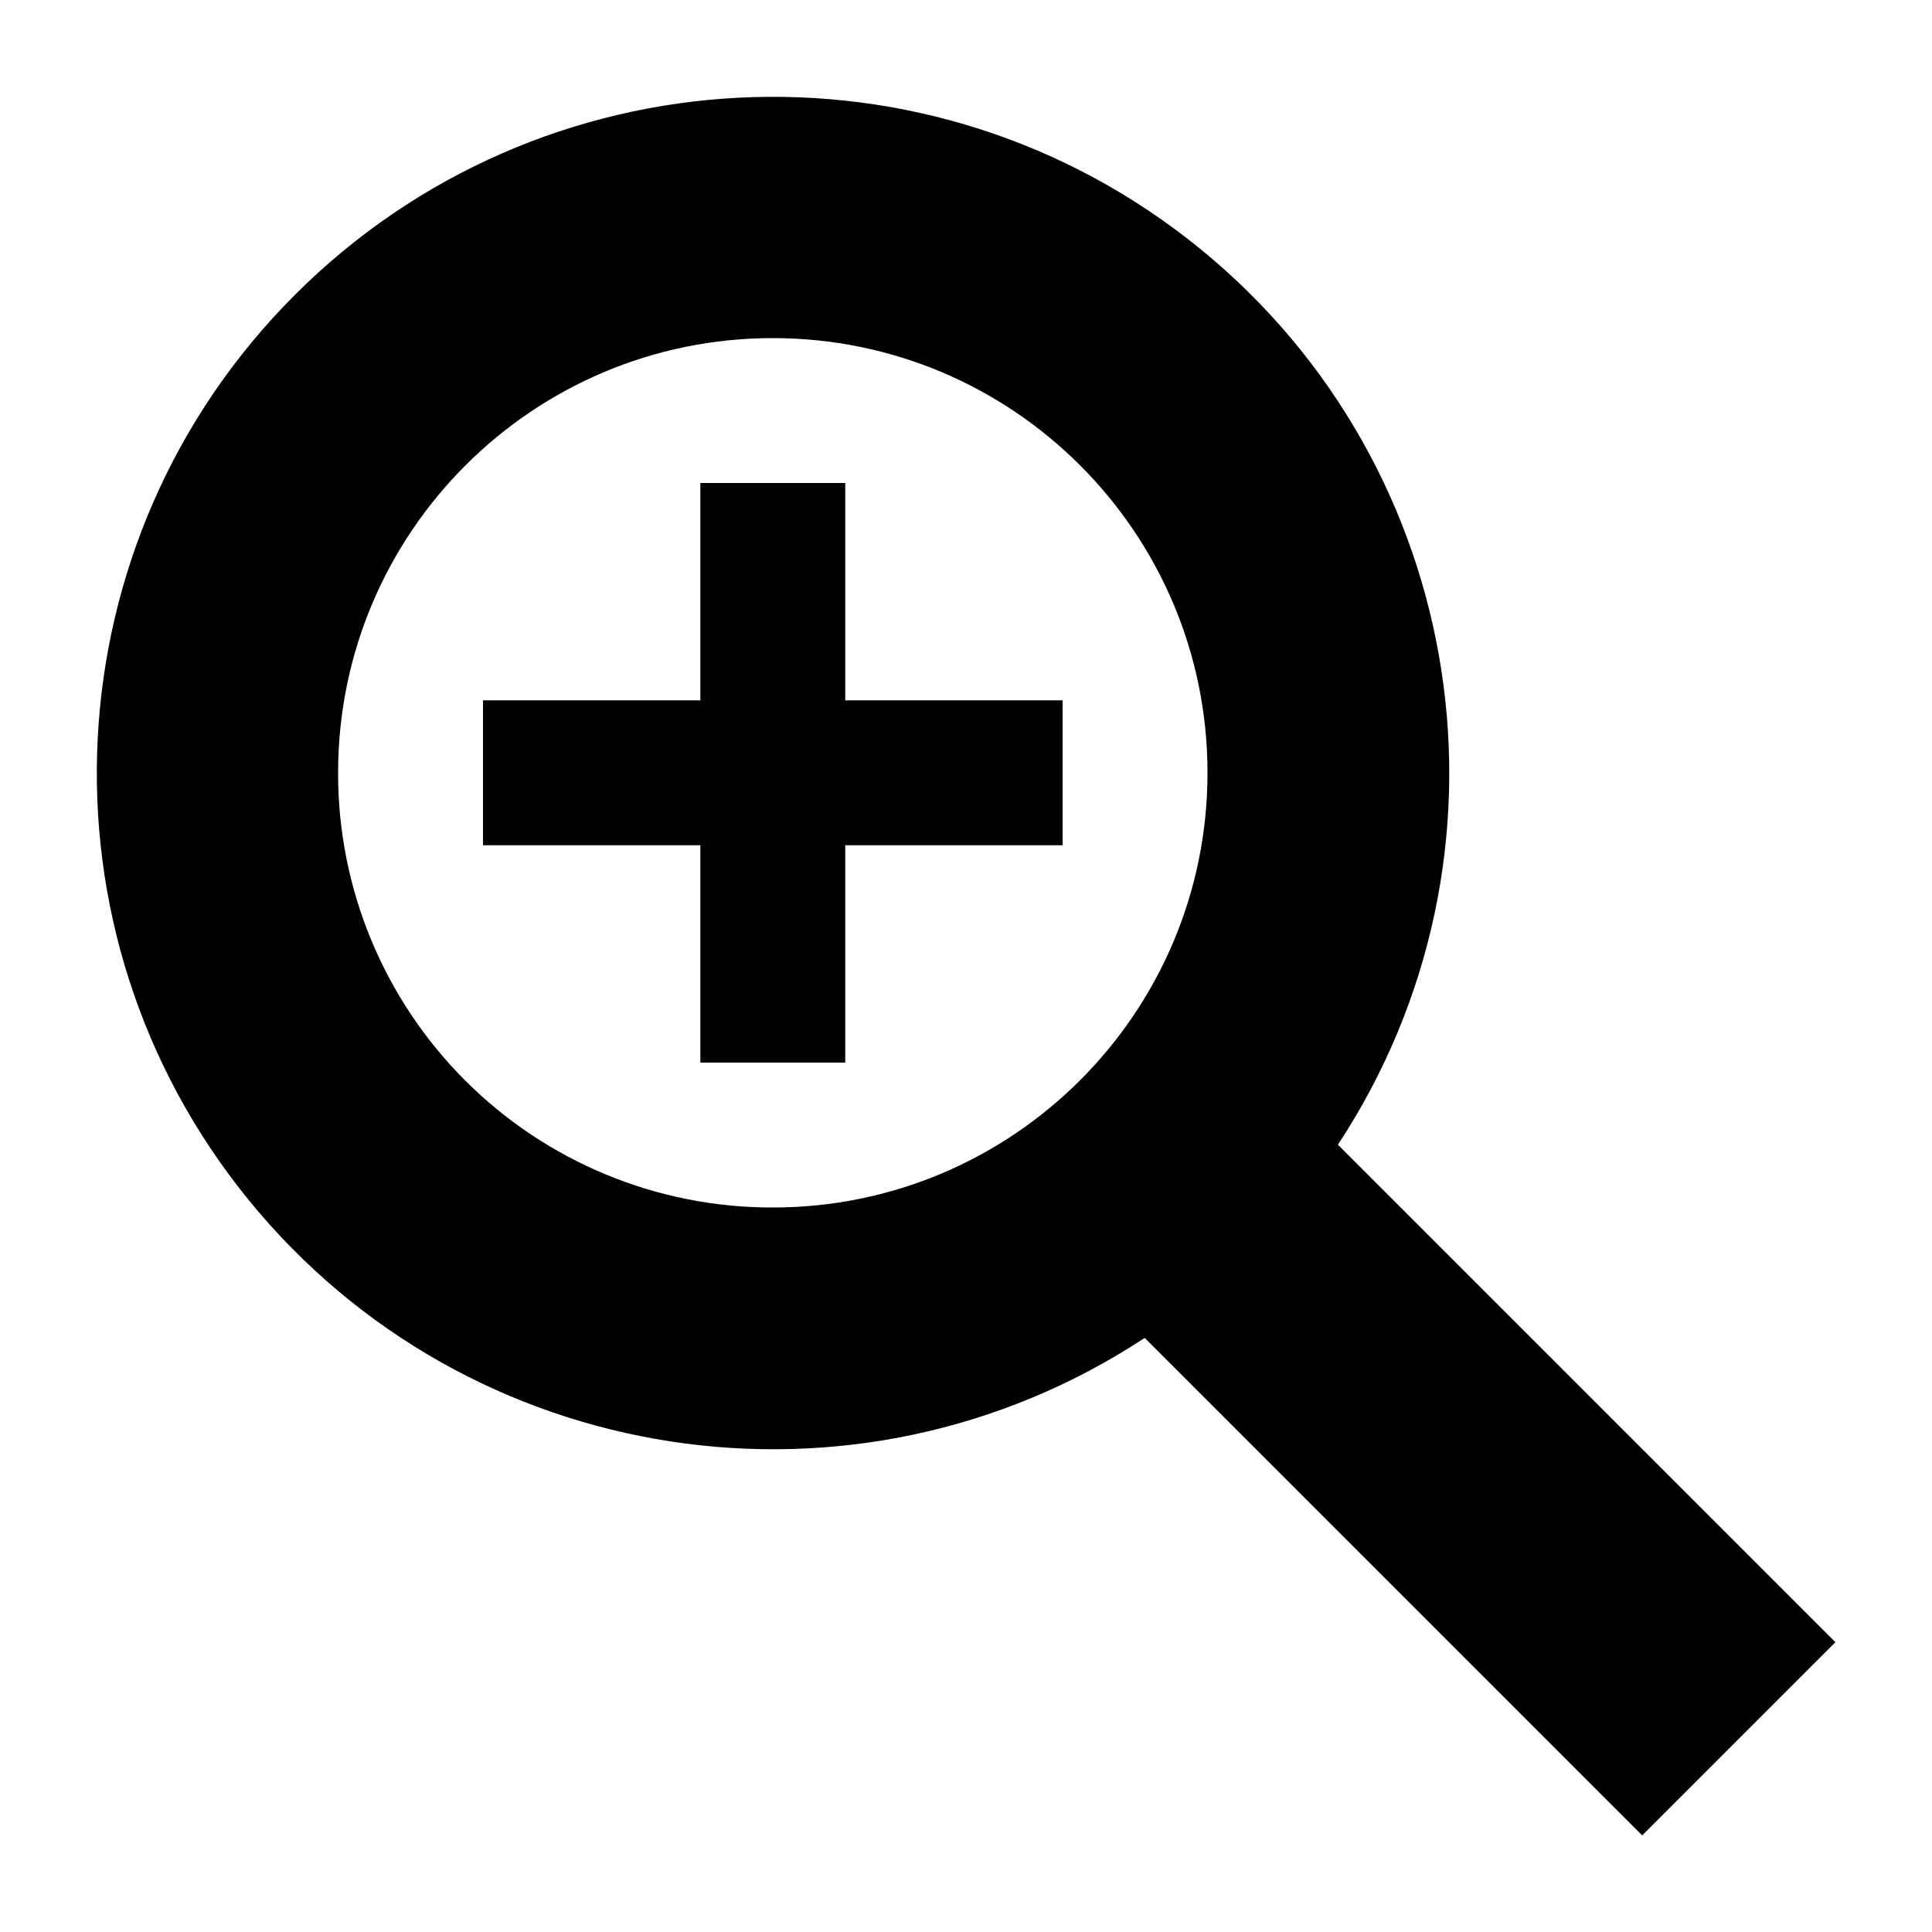
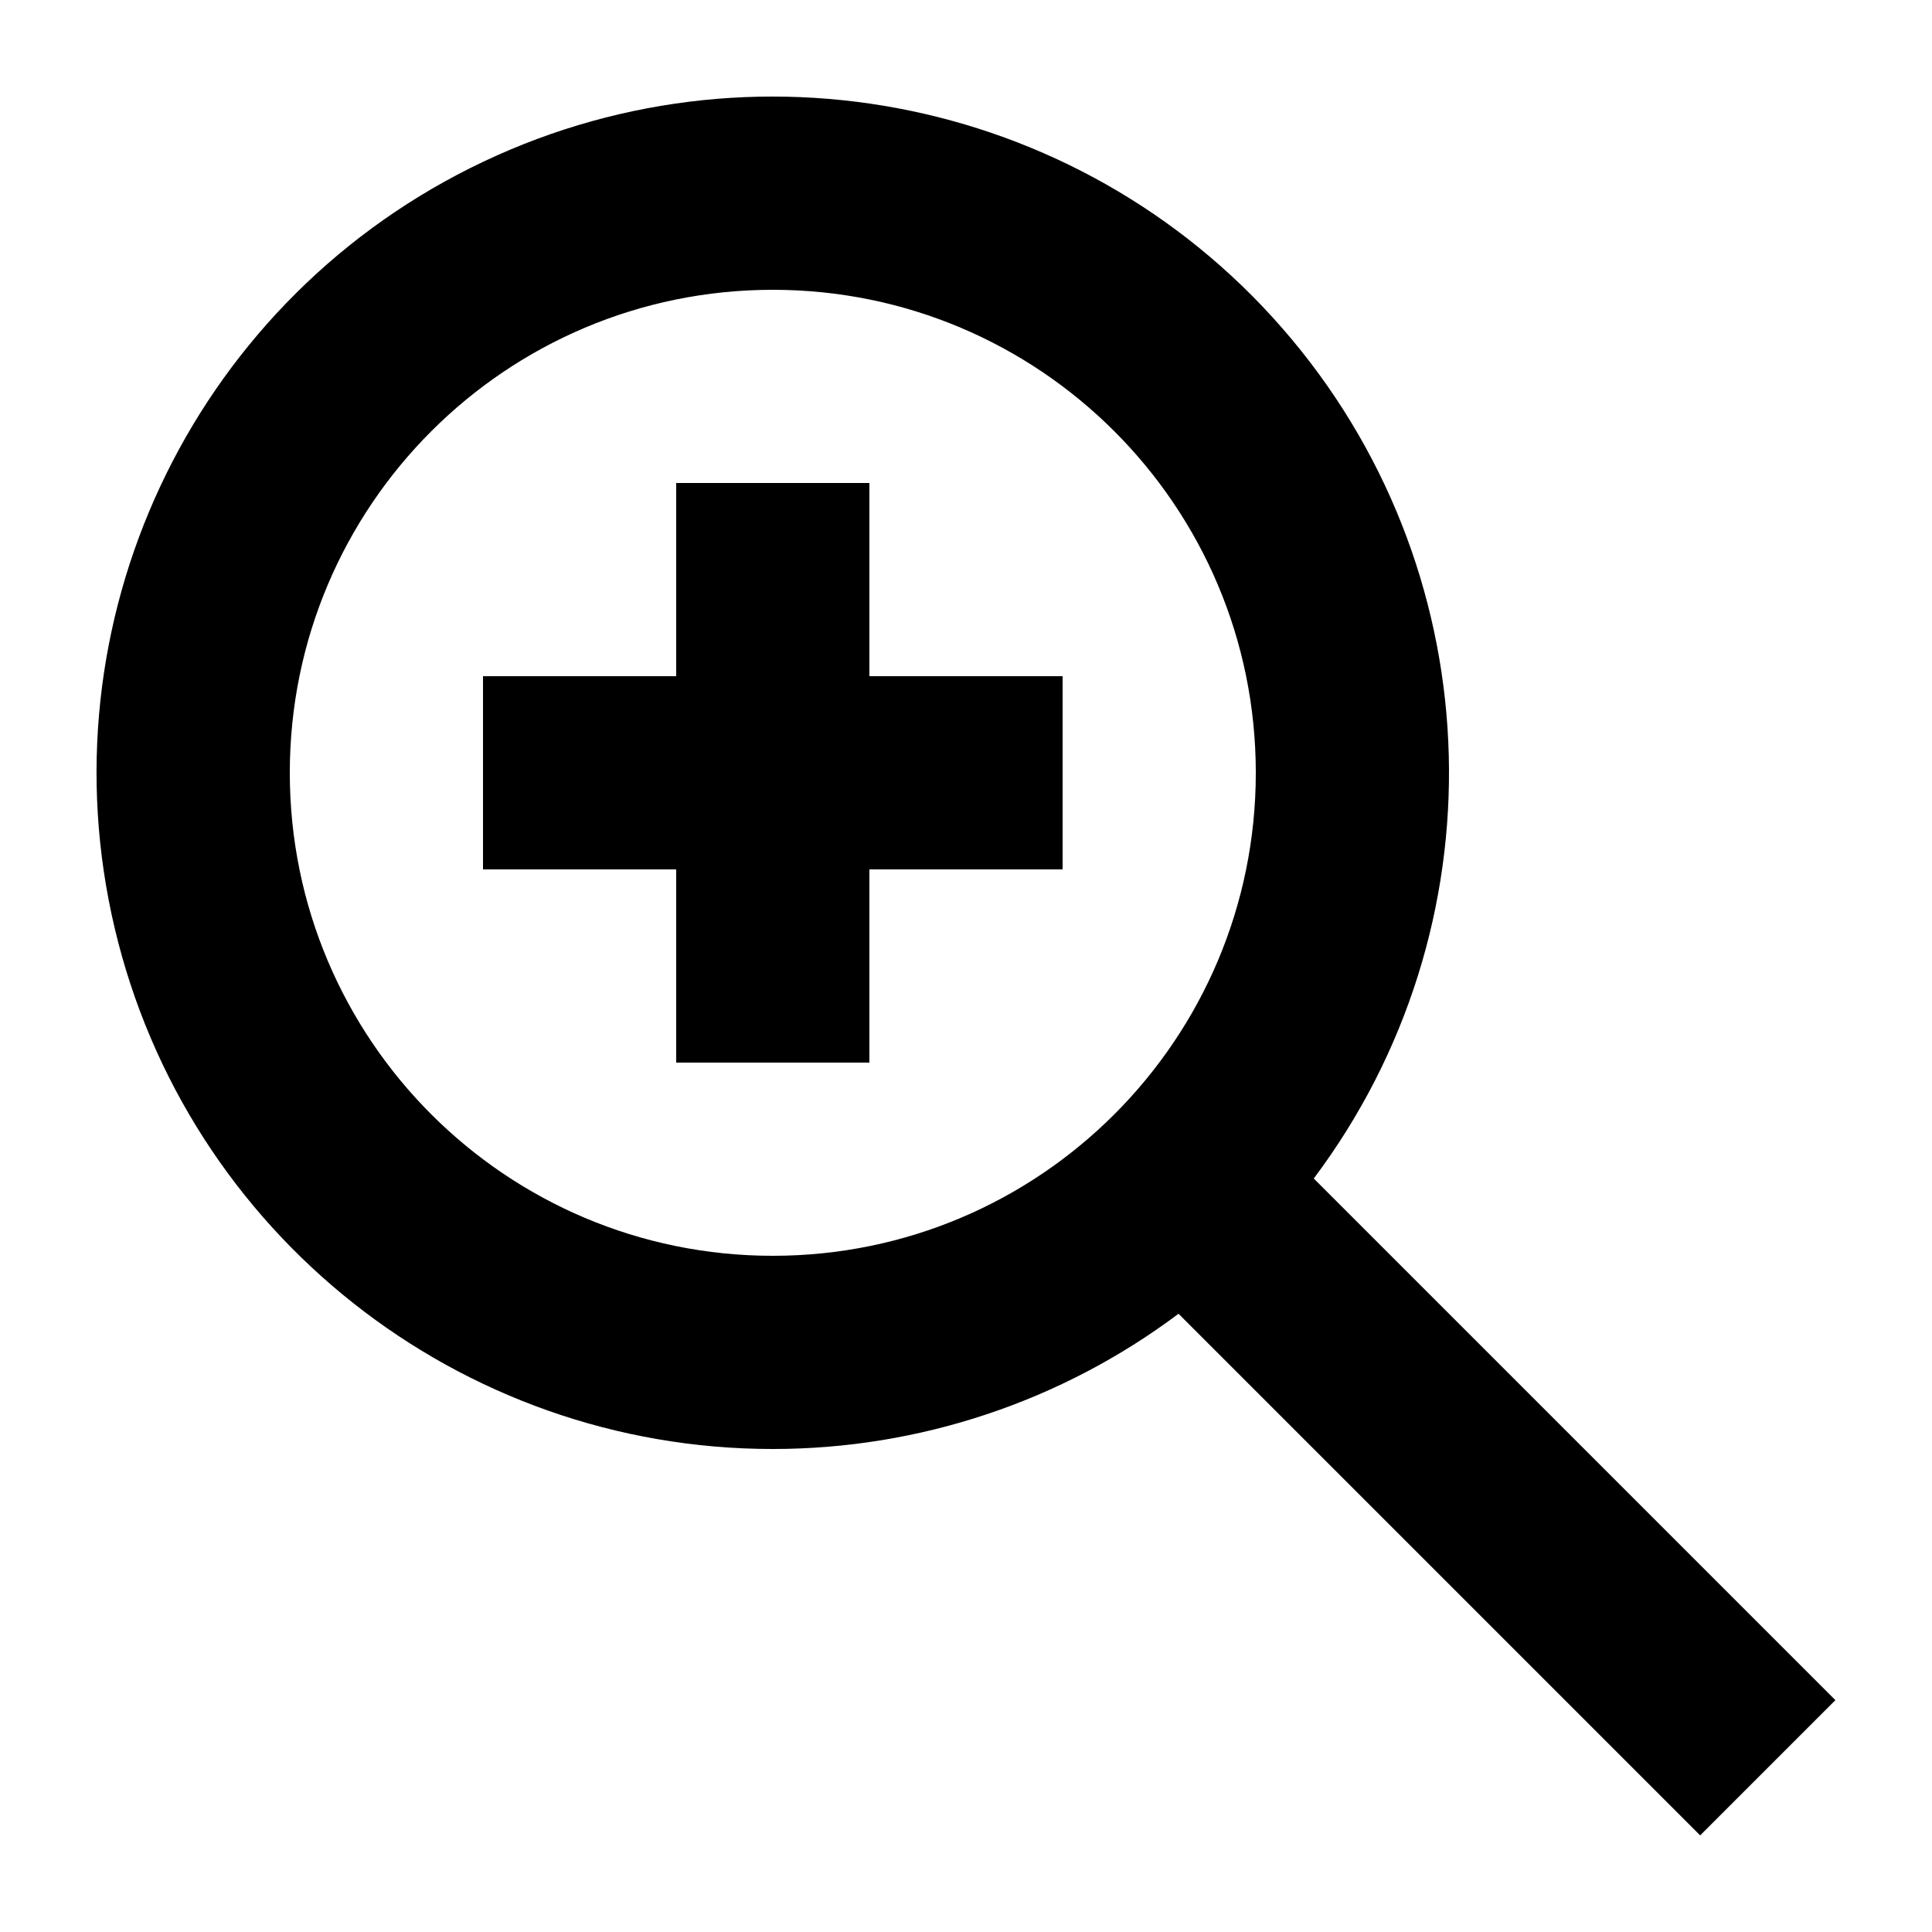
<svg xmlns="http://www.w3.org/2000/svg" width="20" height="20" viewBox="0 0 20 20">
-   <path d="M19 17l-5.15-5.15a7 7 0 10-2 2L17 19zM3.5 8A4.5 4.5 0 118 12.5 4.49 4.49 0 013.5 8z" />
-   <path d="M11 7.25H8.75V5h-1.5v2.25H5v1.5h2.25V11h1.5V8.75H11z" />
+   <path fill-rule="evenodd" d="M8 15a7 7 0 0 0 4.2-1.4l5.4 5.4 1.4-1.4-5.4-5.4A7 7 0 1 0 8 15Zm0-2A5 5 0 1 0 8 3a5 5 0 0 0 0 10Zm1-6h2v2H9v2H7V9H5V7h2V5h2v2Z" />
</svg>
